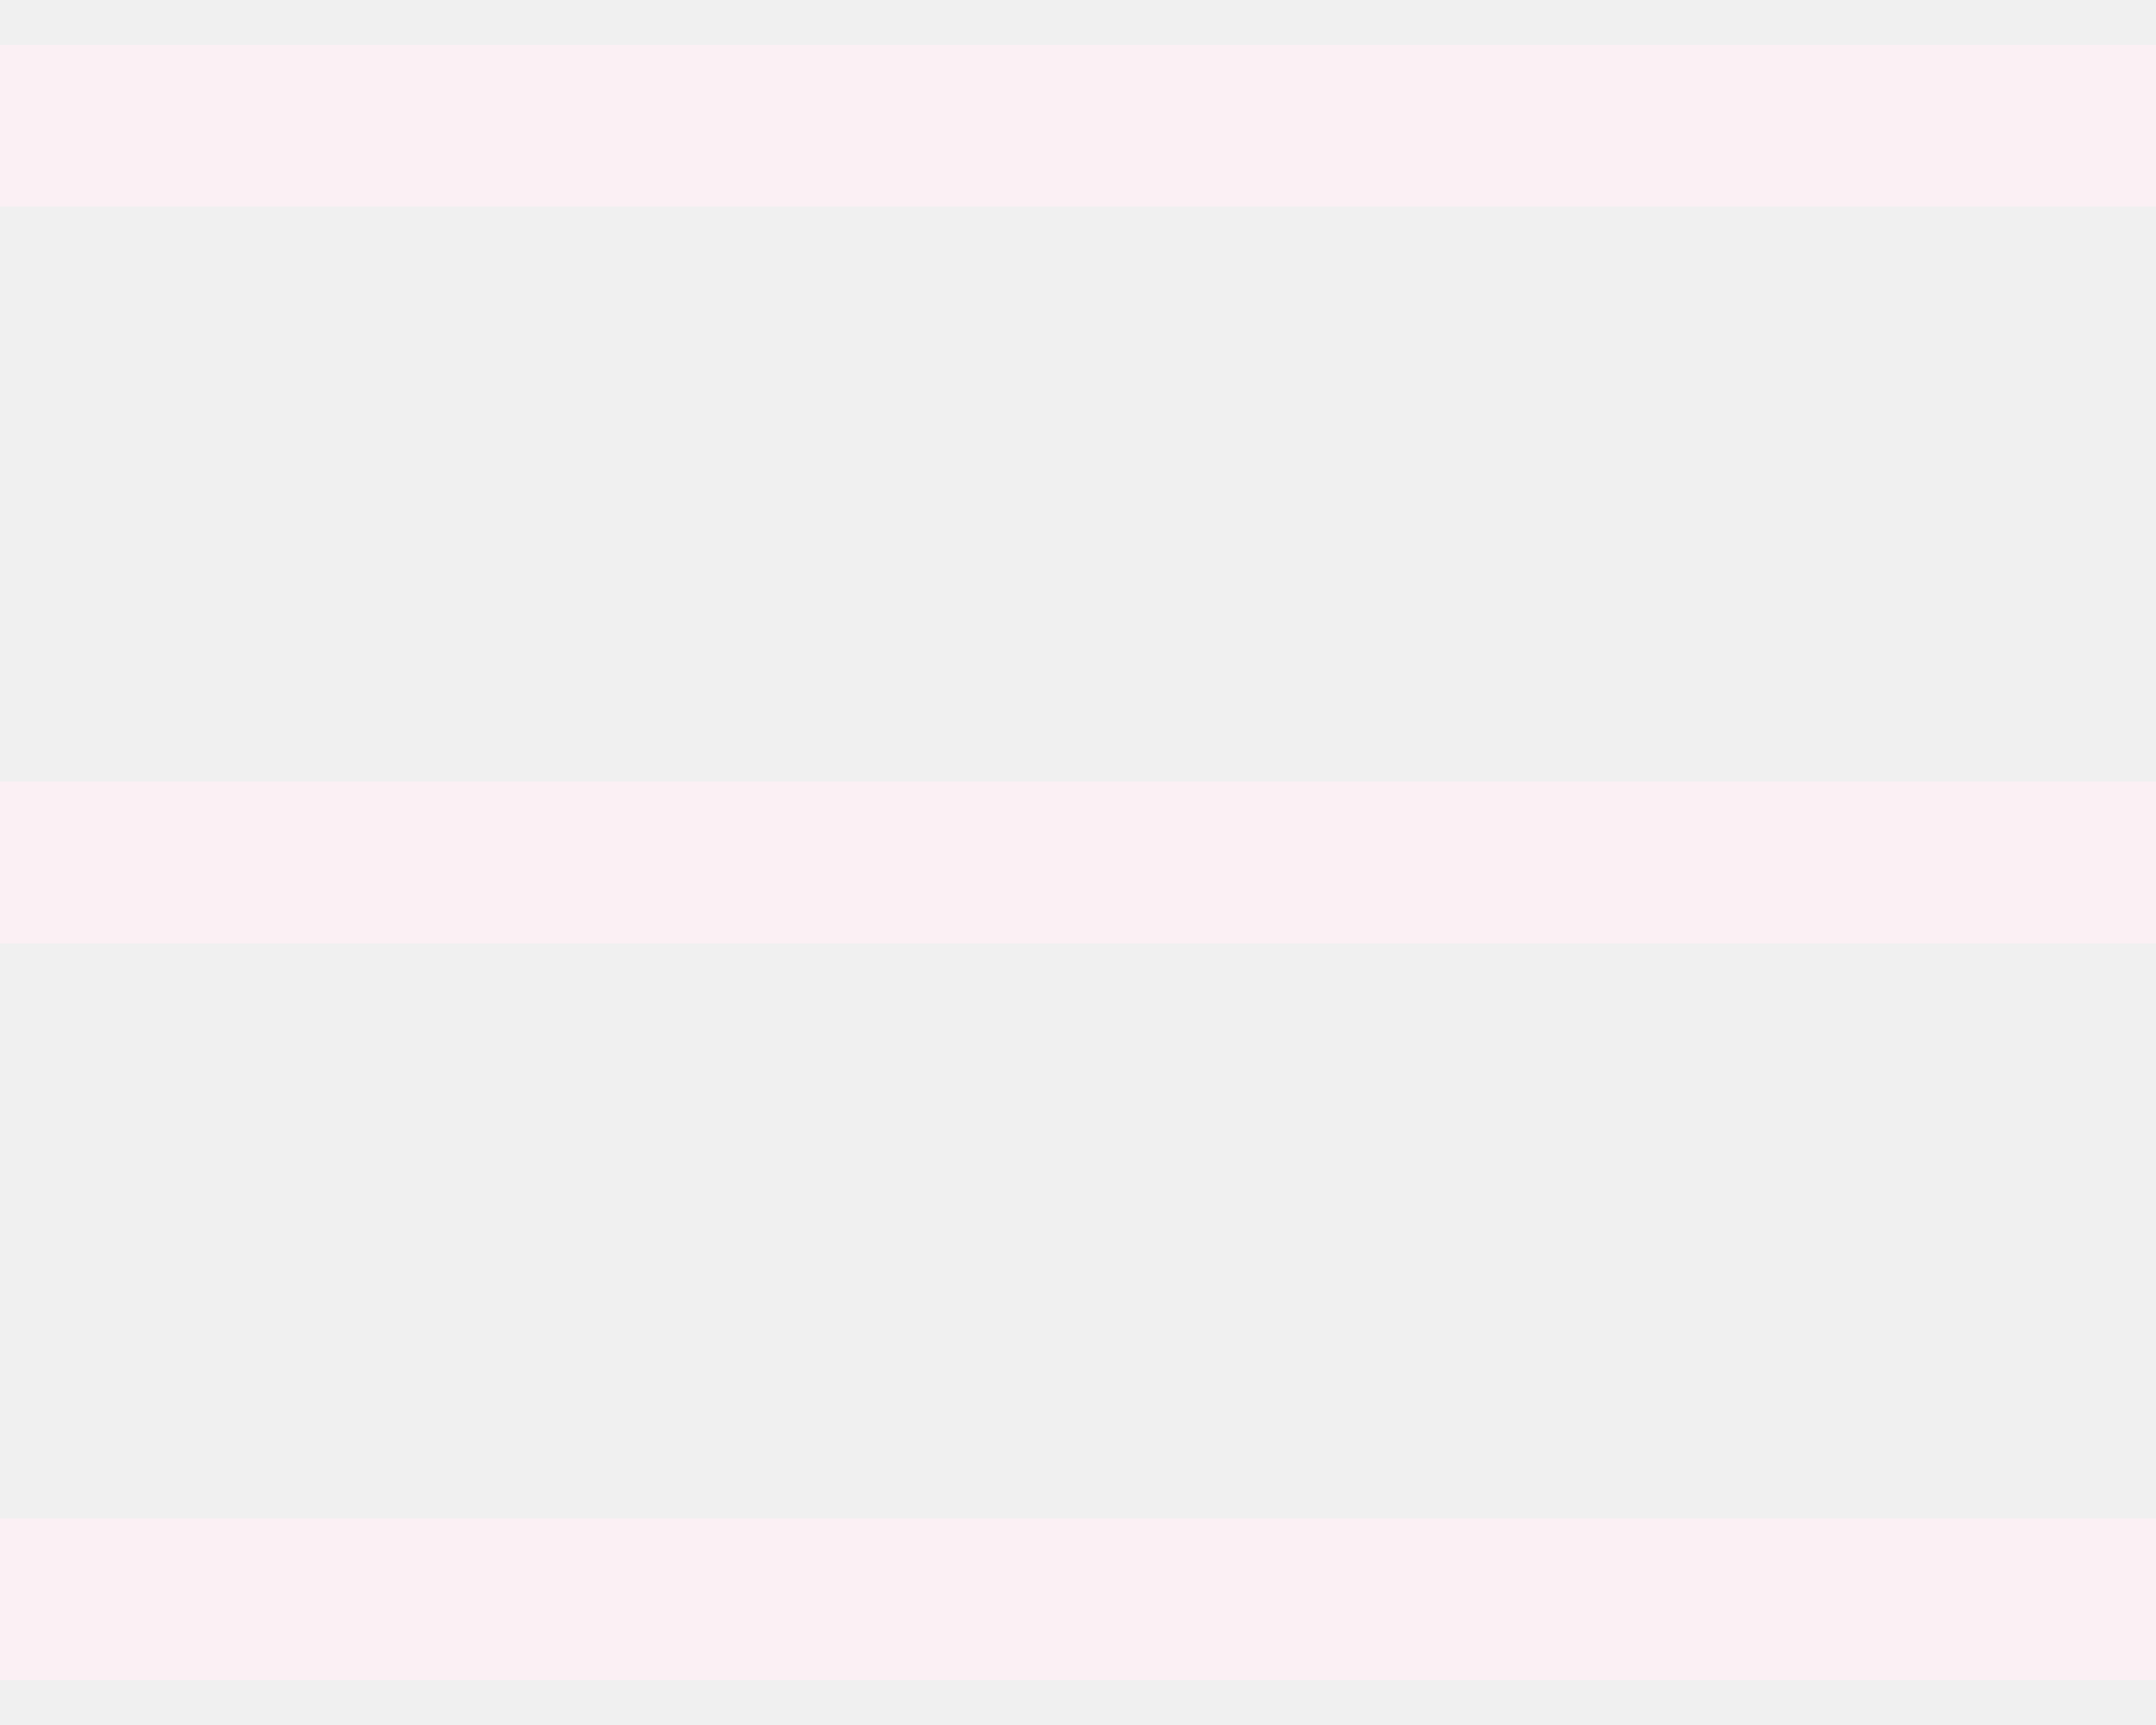
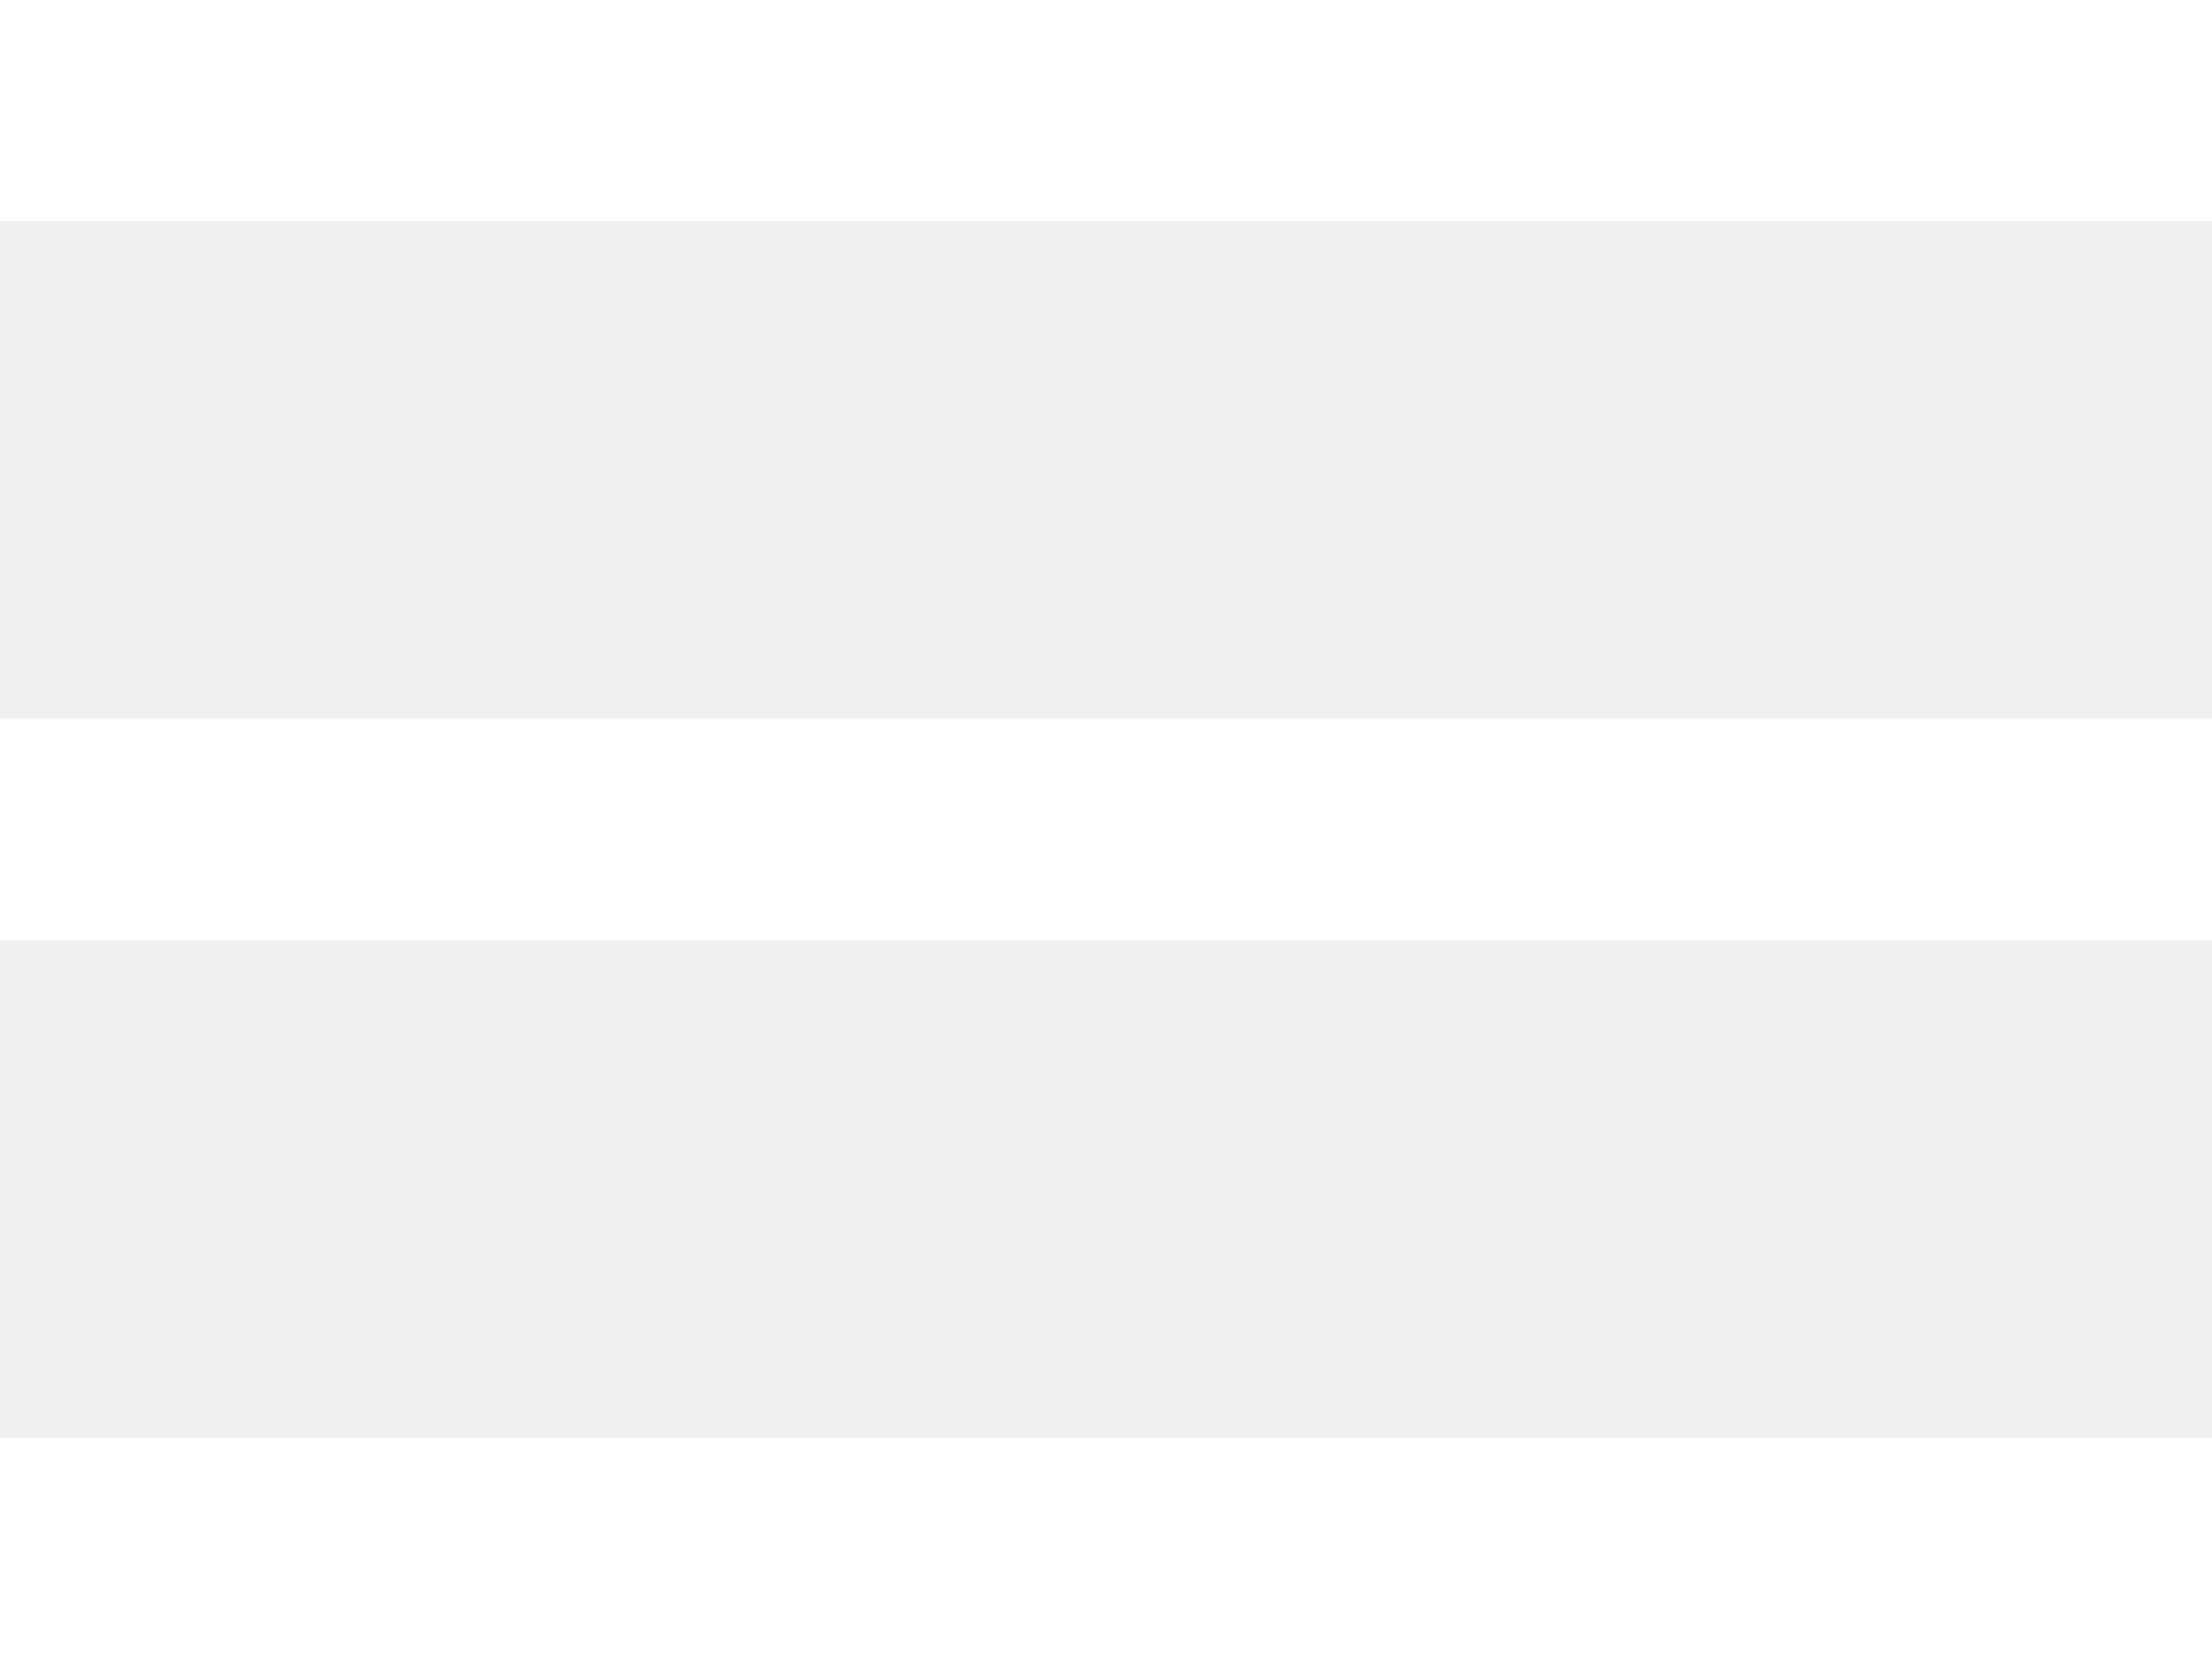
- <svg xmlns="http://www.w3.org/2000/svg" width="40" height="32" viewBox="0 0 40 32" fill="none">
-   <mask id="path-1-inside-1" fill="white">
-     <path fill-rule="evenodd" clip-rule="evenodd" d="M40 3.833H0V0.833H40V3.833ZM40 17.5H0V14.5H40V17.5ZM0 31.167H40V28.167H0V31.167Z" />
-   </mask>
-   <path d="M0 3.833H-3V6.833H0V3.833ZM40 3.833V6.833H43V3.833H40ZM0 0.833V-2.167H-3V0.833H0ZM40 0.833H43V-2.167H40V0.833ZM0 17.5H-3V20.5H0V17.5ZM40 17.5V20.5H43V17.5H40ZM0 14.5V11.5H-3V14.5H0ZM40 14.5H43V11.5H40V14.5ZM40 31.167V34.167H43V31.167H40ZM0 31.167H-3V34.167H0V31.167ZM40 28.167H43V25.167H40V28.167ZM0 28.167V25.167H-3V28.167H0ZM0 6.833H40V0.833H0V6.833ZM-3 0.833V3.833H3V0.833H-3ZM40 -2.167H0V3.833H40V-2.167ZM43 3.833V0.833H37V3.833H43ZM0 20.5H40V14.5H0V20.5ZM-3 14.5V17.5H3V14.5H-3ZM40 11.5H0V17.5H40V11.5ZM43 17.5V14.5H37V17.5H43ZM40 28.167H0V34.167H40V28.167ZM37 28.167V31.167H43V28.167H37ZM0 31.167H40V25.167H0V31.167ZM3 31.167V28.167H-3V31.167H3Z" fill="#FEF1F6" fill-opacity="0.83" mask="url(#path-1-inside-1)" />
+ <svg xmlns="http://www.w3.org/2000/svg" width="40" height="30" viewBox="0 0 40 30" fill="none">
+   <rect width="40" height="4" fill="white" />
+   <rect y="13" width="40" height="4" fill="white" />
+   <rect y="26" width="40" height="4" fill="white" />
</svg>
